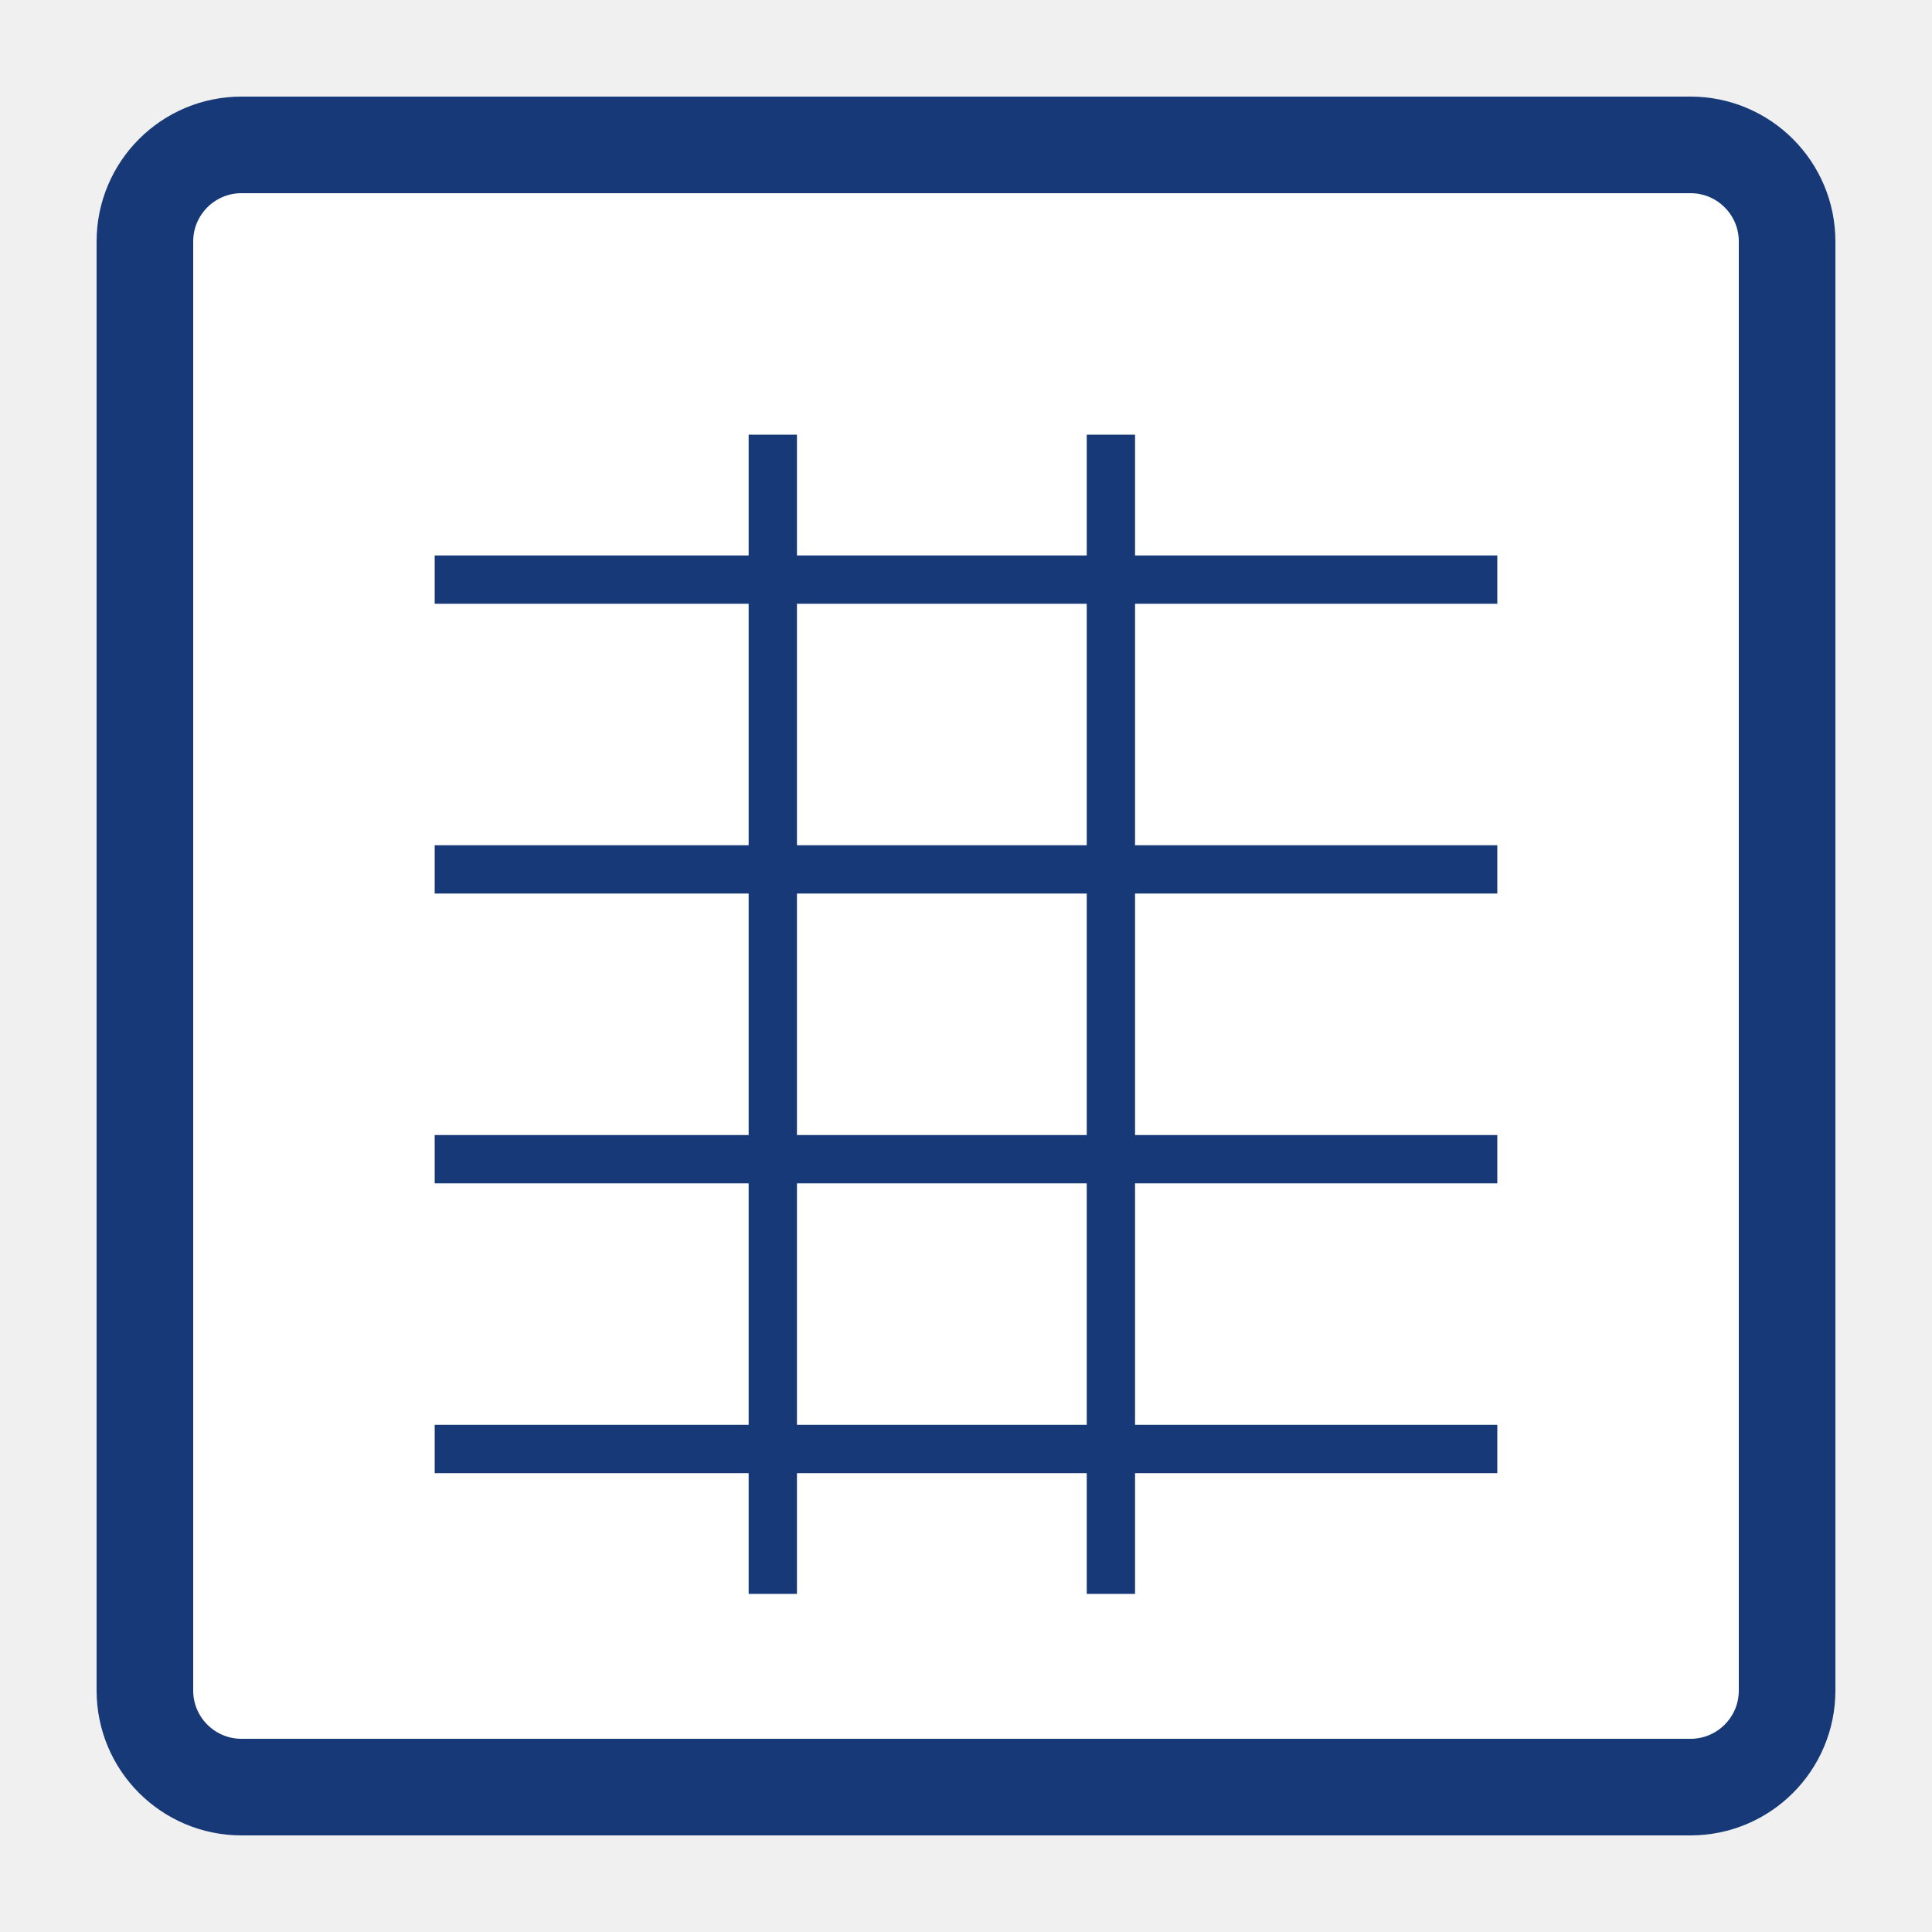
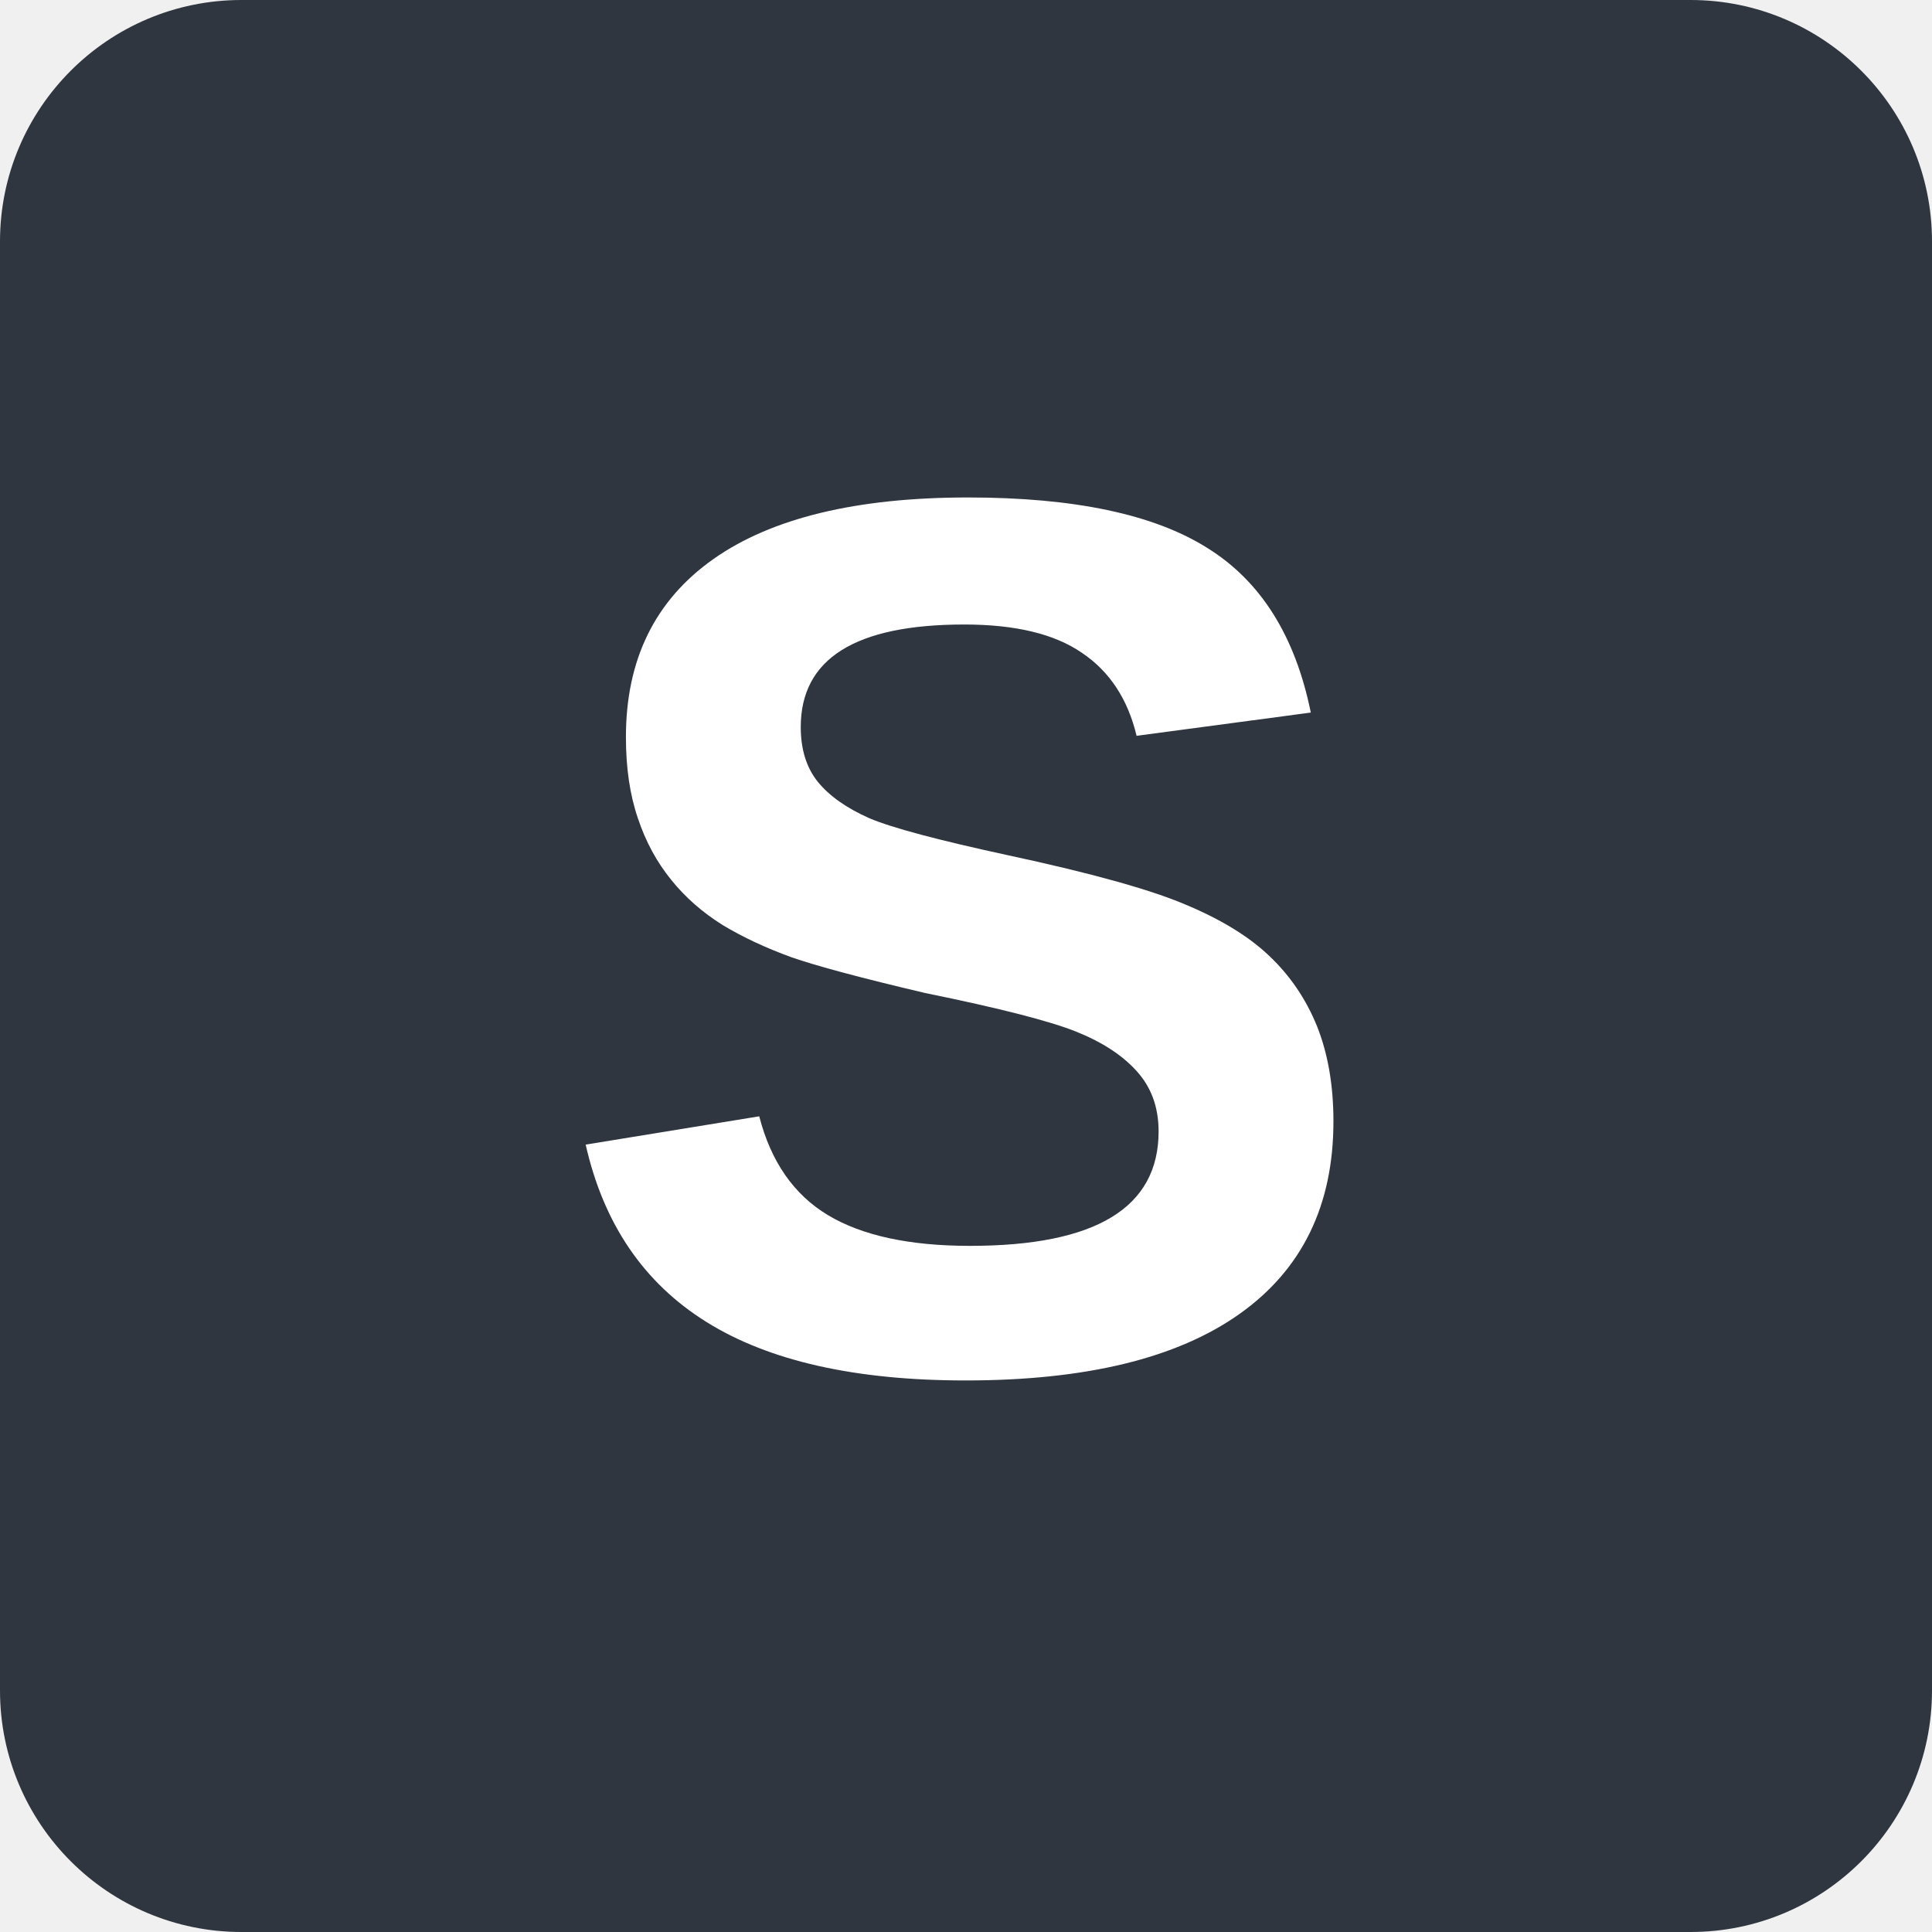
- <svg xmlns="http://www.w3.org/2000/svg" viewBox="0 0 40 40">
-   <rect x="3" y="3" width="34" height="34" rx="2" fill="#fff" stroke="#173978" stroke-width="2" />
-   <path d="M9 12h22M9 18h22M9 24h22M9 30h22M16 9v24M23 9v24" fill="none" stroke="#173978" stroke-width="1" />
+ <svg xmlns="http://www.w3.org/2000/svg" viewBox="0 0 48 48">
+   <rect width="48" height="48" rx="6" fill="#303640" />
+   <text x="24" y="34" text-anchor="middle" font-family="Arial,sans-serif" font-weight="bold" font-size="31" fill="white">S</text>
</svg>
